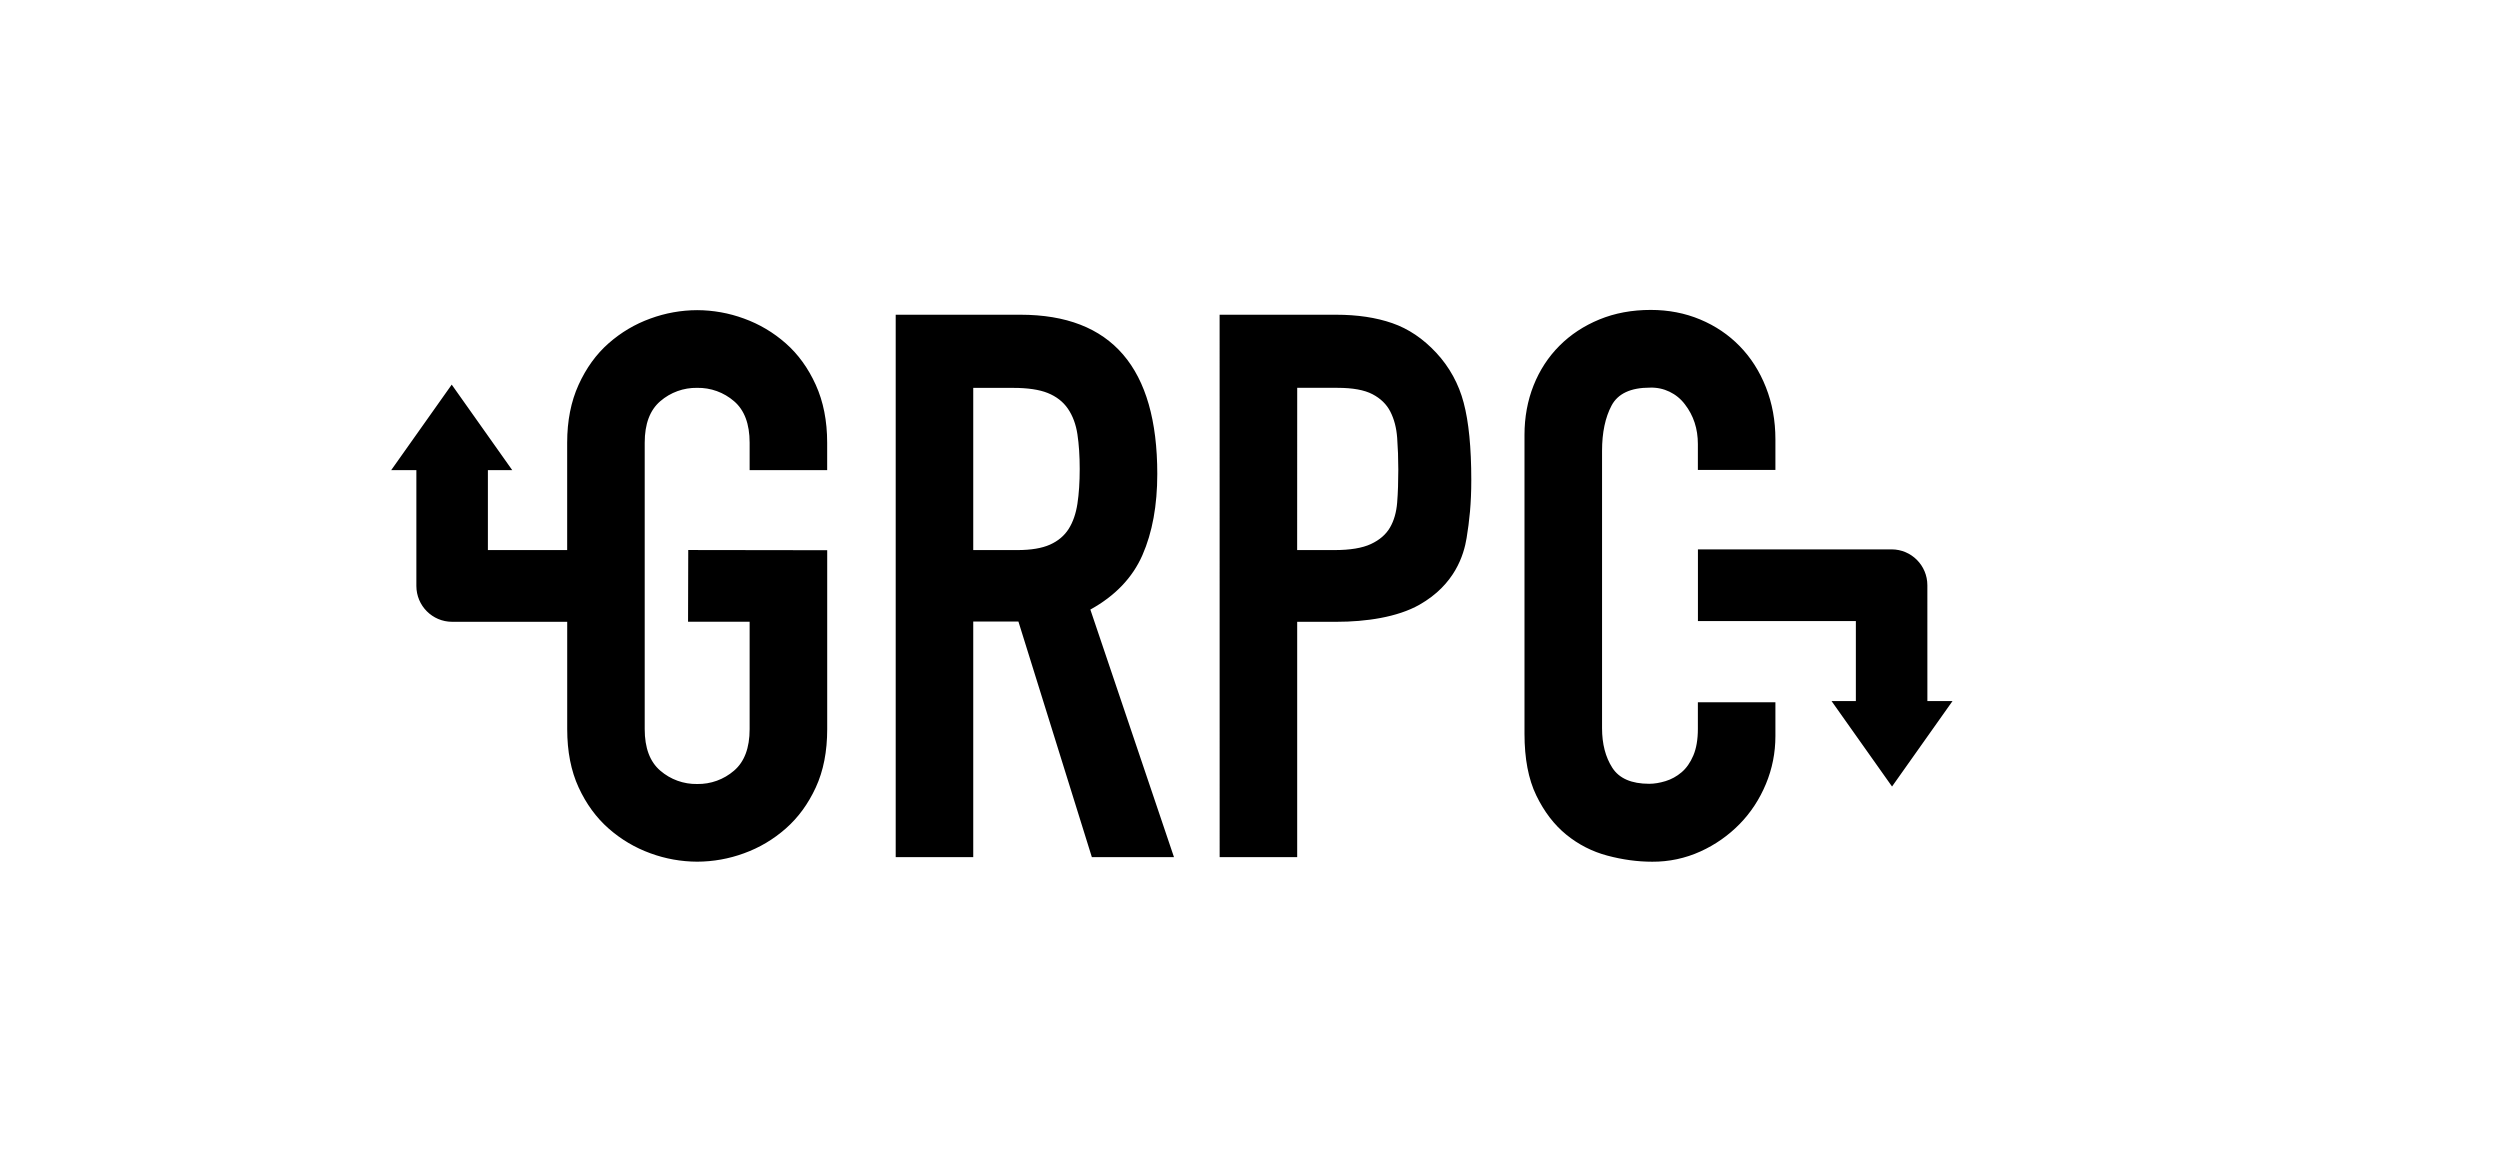
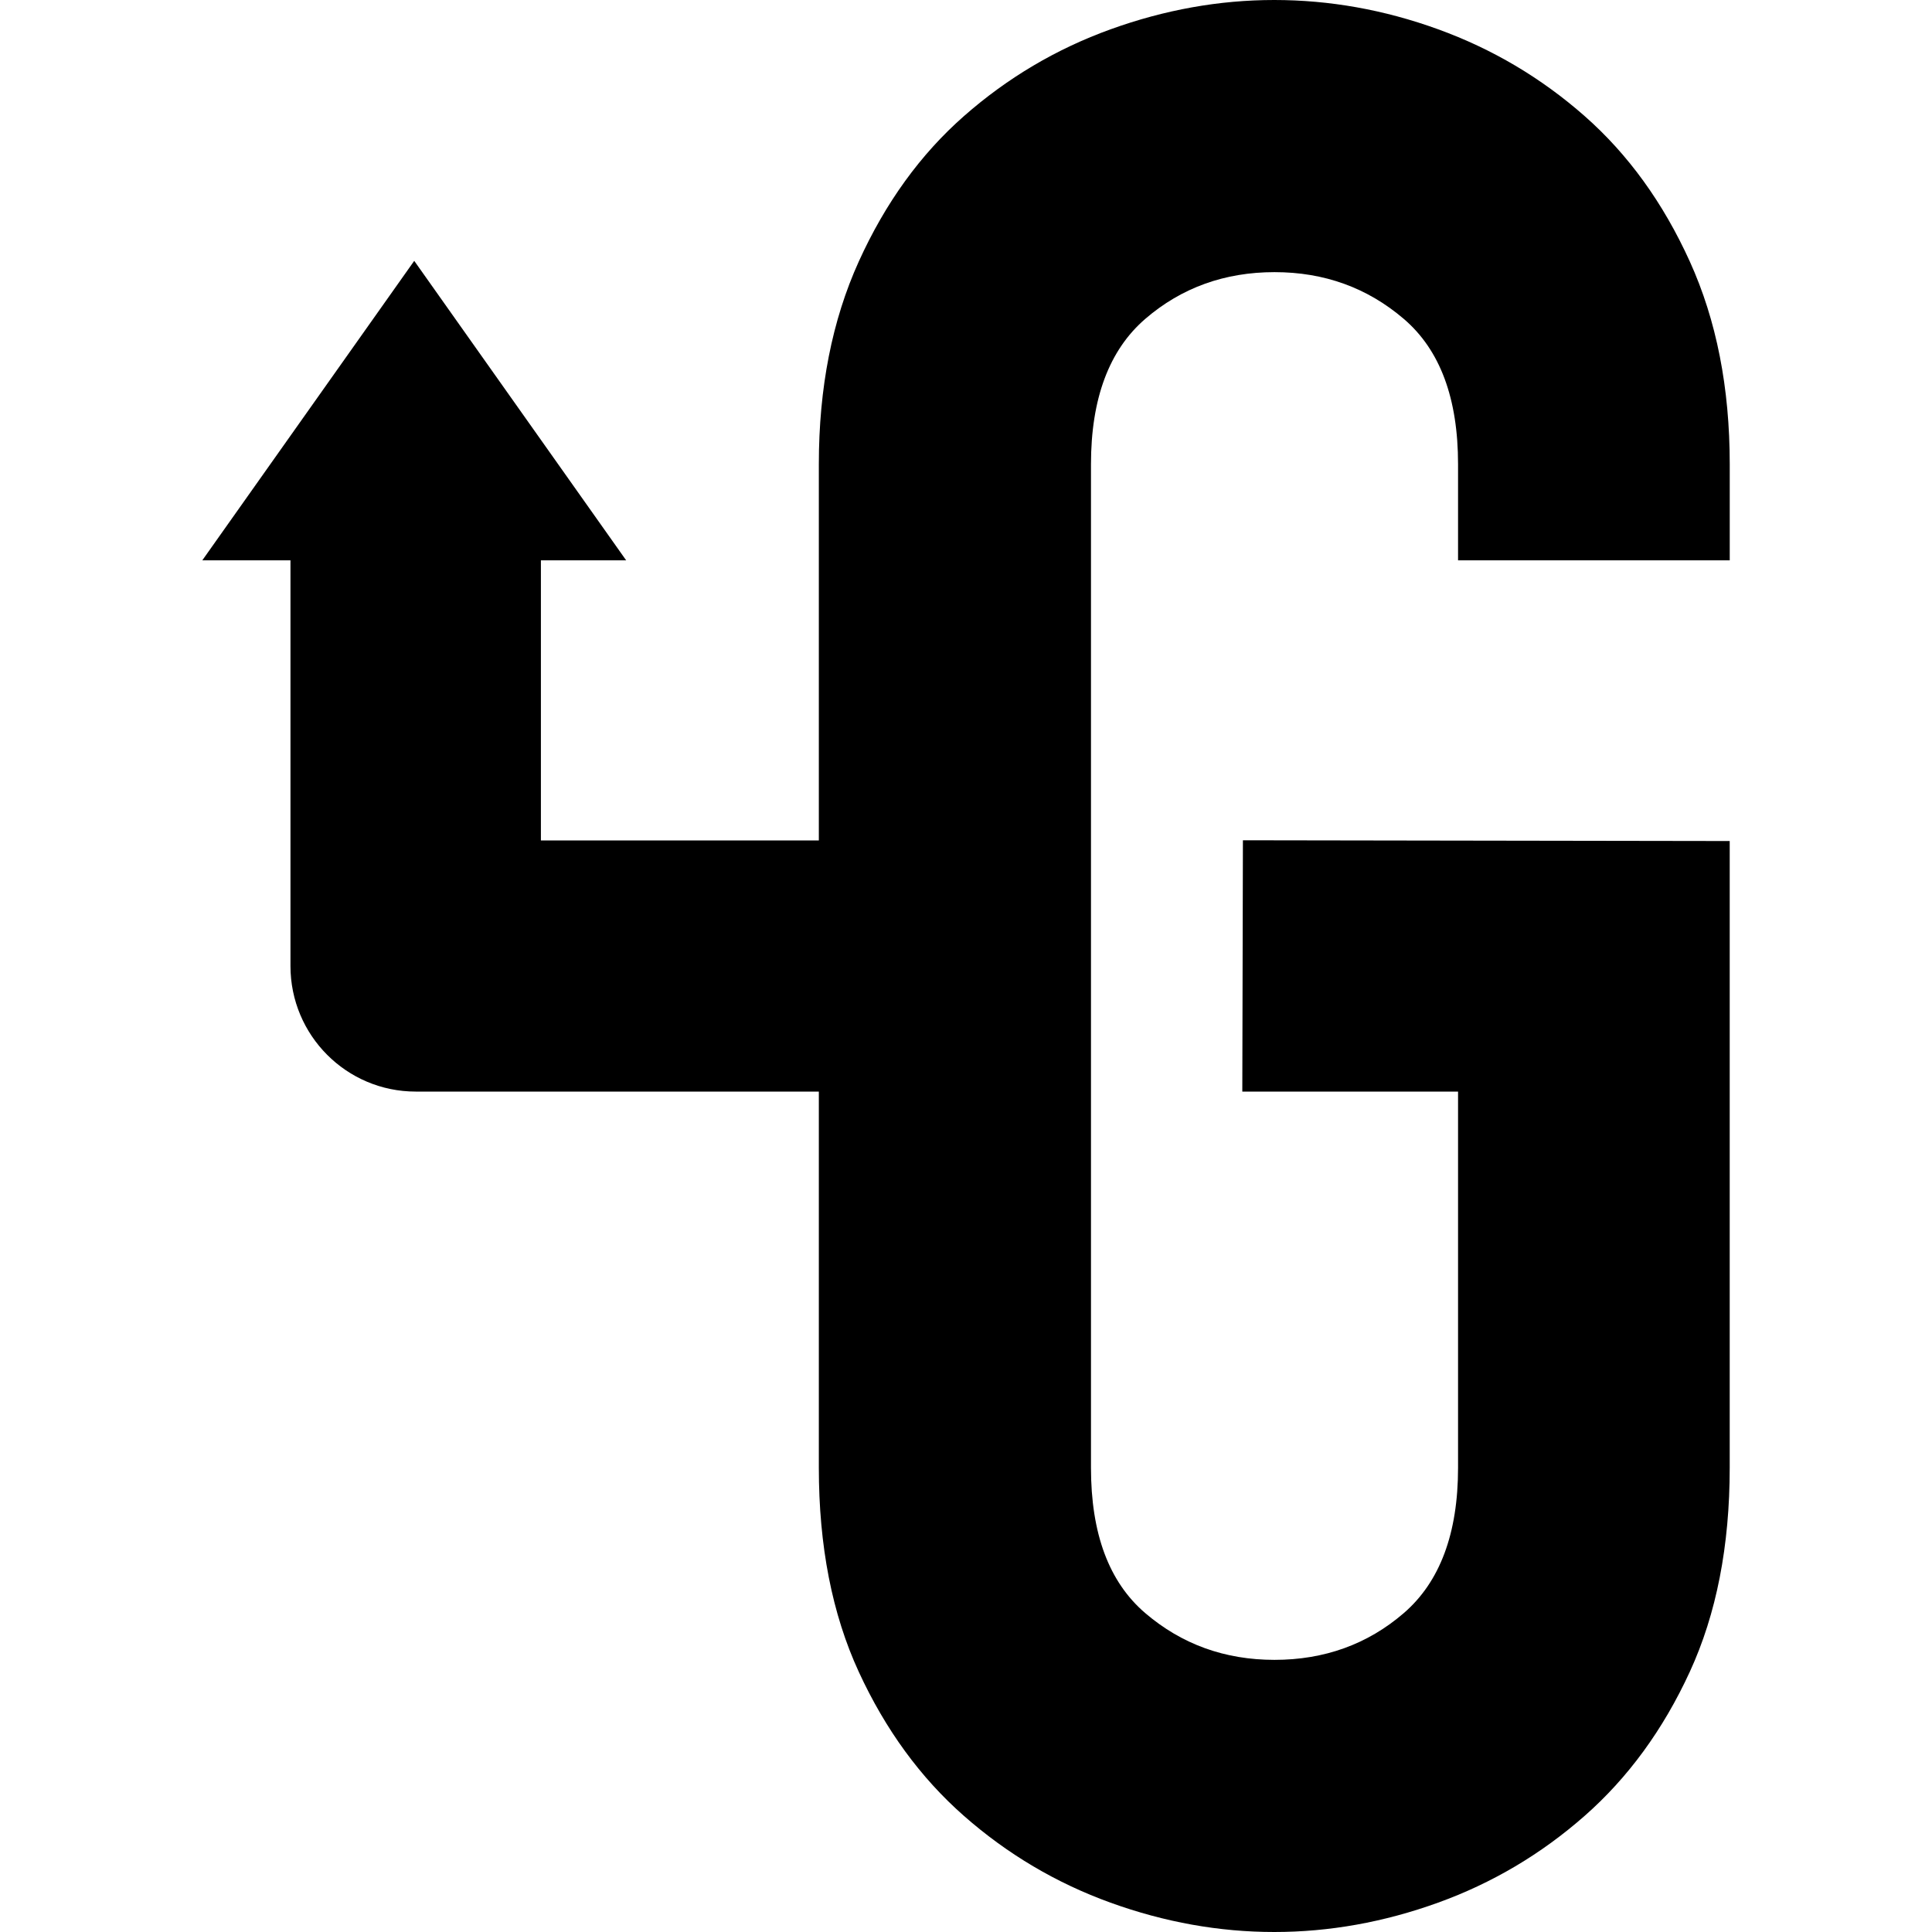
- <svg xmlns="http://www.w3.org/2000/svg" viewBox="0 0 128 60">
-   <path d="M49.83 28.164h2.258c.7 0 1.26-.094 1.674-.28s.733-.455.954-.804.37-.78.448-1.29.117-1.104.117-1.777-.04-1.266-.117-1.777-.24-.948-.487-1.31-.6-.63-1.032-.804-1.025-.262-1.752-.262H49.83zm-3.97-12.05h6.385c4.672 0 7.008 2.717 7.008 8.152 0 1.612-.253 2.997-.76 4.154s-1.395 2.087-2.667 2.79l4.282 12.676h-4.205l-3.76-12.063H49.83v12.063h-3.97zm16.584 0H68.4c1.1 0 2.05.143 2.88.43s1.583.793 2.258 1.52a5.95 5.95 0 0 1 1.402 2.555c.26.975.39 2.295.39 3.96 0 1.222-.098 2.097-.24 2.968s-.603 2.387-2.414 3.415c-1.132.643-2.757.874-4.236.874h-2.024v12.05h-3.97zm3.97 12.05h1.908c.805 0 1.427-.103 1.87-.31s.766-.486.973-.84.33-.784.37-1.287.058-1.064.058-1.682c0-.572-.02-1.115-.058-1.63s-.156-.96-.35-1.34-.5-.675-.915-.892-1.012-.326-1.79-.326h-2.063zm24.487 9.52c0 .858-.162 1.677-.487 2.457s-.772 1.463-1.343 2.048a6.64 6.64 0 0 1-2.005 1.404 5.86 5.86 0 0 1-2.472.527c-.753 0-1.518-.104-2.297-.312a5.57 5.57 0 0 1-2.102-1.073c-.623-.507-1.135-1.177-1.538-2.01s-.603-1.885-.603-3.16v-15.3c0-.9.156-1.755.467-2.535s.753-1.456 1.324-2.028 1.252-1.02 2.044-1.346 1.668-.488 2.628-.488c.908 0 1.752.163 2.53.488s1.453.78 2.024 1.365 1.02 1.287 1.343 2.106.487 1.7.487 2.672v1.56h-3.97v-1.326c0-.78-.22-1.456-.662-2.028a2.14 2.14 0 0 0-1.791-.858c-.986 0-1.642.306-1.966.917s-.487 1.385-.487 2.32v14.198c0 .806.175 1.482.526 2.028s.98.82 1.888.82c.26 0 .54-.046.837-.137s.57-.24.818-.45.448-.494.603-.858.234-.82.234-1.365v-1.365h3.97zm7.78-7.72c0-1.014-.82-1.836-1.83-1.836h-9.917v3.67h8.086v4.095h-1.246l3.098 4.377 3.098-4.377h-1.288zm-69.64 1.87v5.497c0 1.144.195 2.14.584 2.984s.902 1.547 1.538 2.106 1.35.982 2.14 1.268a7 7 0 0 0 2.394.429 7 7 0 0 0 2.394-.429c.792-.286 1.505-.71 2.14-1.268s1.148-1.26 1.538-2.106.584-1.84.584-2.984v-9.16l-7.115-.01-.01 3.673h3.153v5.498c0 .962-.266 1.67-.798 2.126a2.81 2.81 0 0 1-1.888.683 2.81 2.81 0 0 1-1.888-.683c-.532-.455-.798-1.164-.798-2.126V22.667c0-.962.266-1.67.798-2.126a2.81 2.81 0 0 1 1.888-.683 2.81 2.81 0 0 1 1.888.683c.532.455.798 1.164.798 2.126v1.404h3.97v-1.404c0-1.118-.195-2.106-.584-2.964s-.902-1.567-1.538-2.126-1.35-.982-2.14-1.268a7 7 0 0 0-2.394-.429 7 7 0 0 0-2.394.429c-.792.286-1.505.71-2.14 1.268s-1.148 1.268-1.538 2.126-.584 1.846-.584 2.964v5.497H24.98V24.07h1.246l-3.098-4.377-3.098 4.377h1.288V30c0 1.014.82 1.836 1.83 1.836h5.893z" />
+ <svg xmlns="http://www.w3.org/2000/svg" viewBox="0 0 64 64">
+   <path d="M27.125 36.16v12.46c0 2.593.44 4.847 1.323 6.762s2.044 3.506 3.485 4.773 3.06 2.225 4.853 2.873S40.39 64 42.212 64s3.632-.324 5.426-.972 3.412-1.606 4.853-2.873 2.603-2.858 3.485-4.773 1.323-4.17 1.323-6.762V27.86l-16.126-.025-.02 8.325H48.3v12.46c0 2.18-.603 3.786-1.8 4.818s-2.632 1.547-4.28 1.547-3.073-.516-4.28-1.547-1.8-2.637-1.8-4.818V15.38c0-2.18.603-3.786 1.8-4.818s2.632-1.547 4.28-1.547 3.073.516 4.28 1.547 1.8 2.638 1.8 4.818v3.182h9V15.38c0-2.534-.44-4.773-1.323-6.718s-2.044-3.55-3.485-4.818S49.432 1.62 47.64.97 44.035 0 42.212 0s-3.632.324-5.426.972-3.412 1.606-4.853 2.873-2.603 2.873-3.485 4.818-1.323 4.184-1.323 6.718v12.46h-9.207v-9.28h2.824l-7.02-9.92-7.02 9.92h2.92V32c0 2.298 1.857 4.16 4.15 4.16h13.355z" />
</svg>
